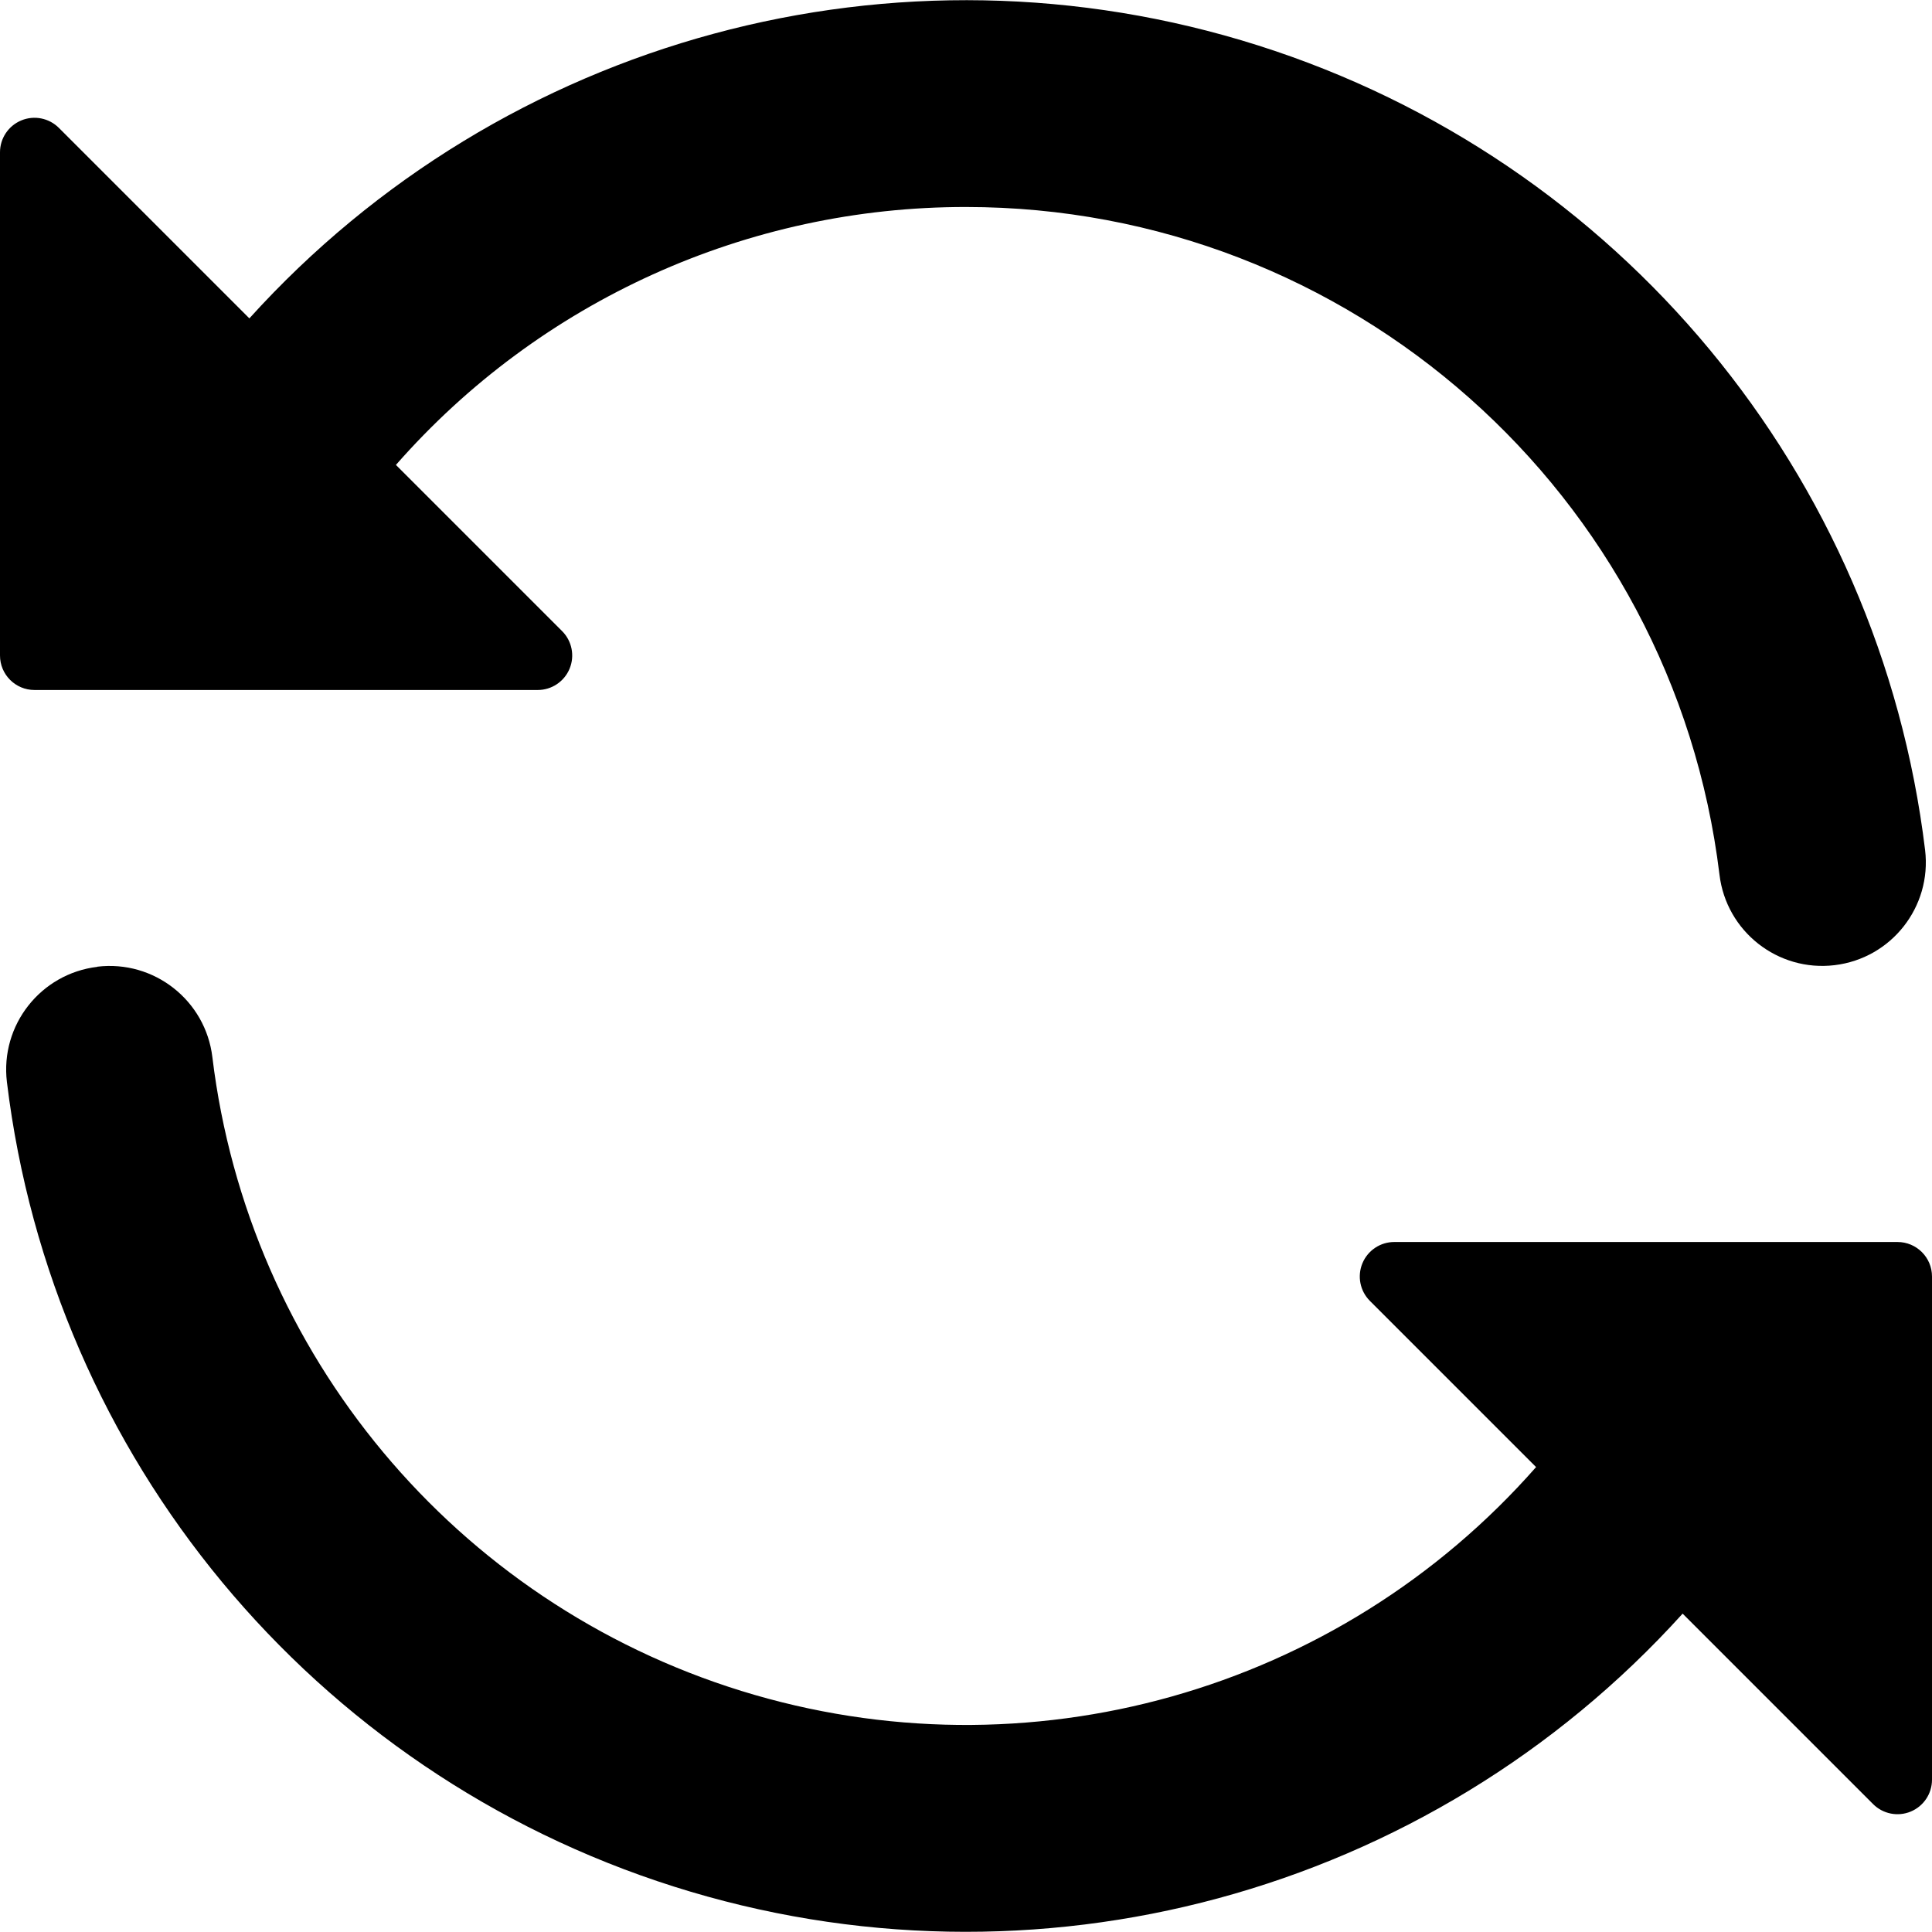
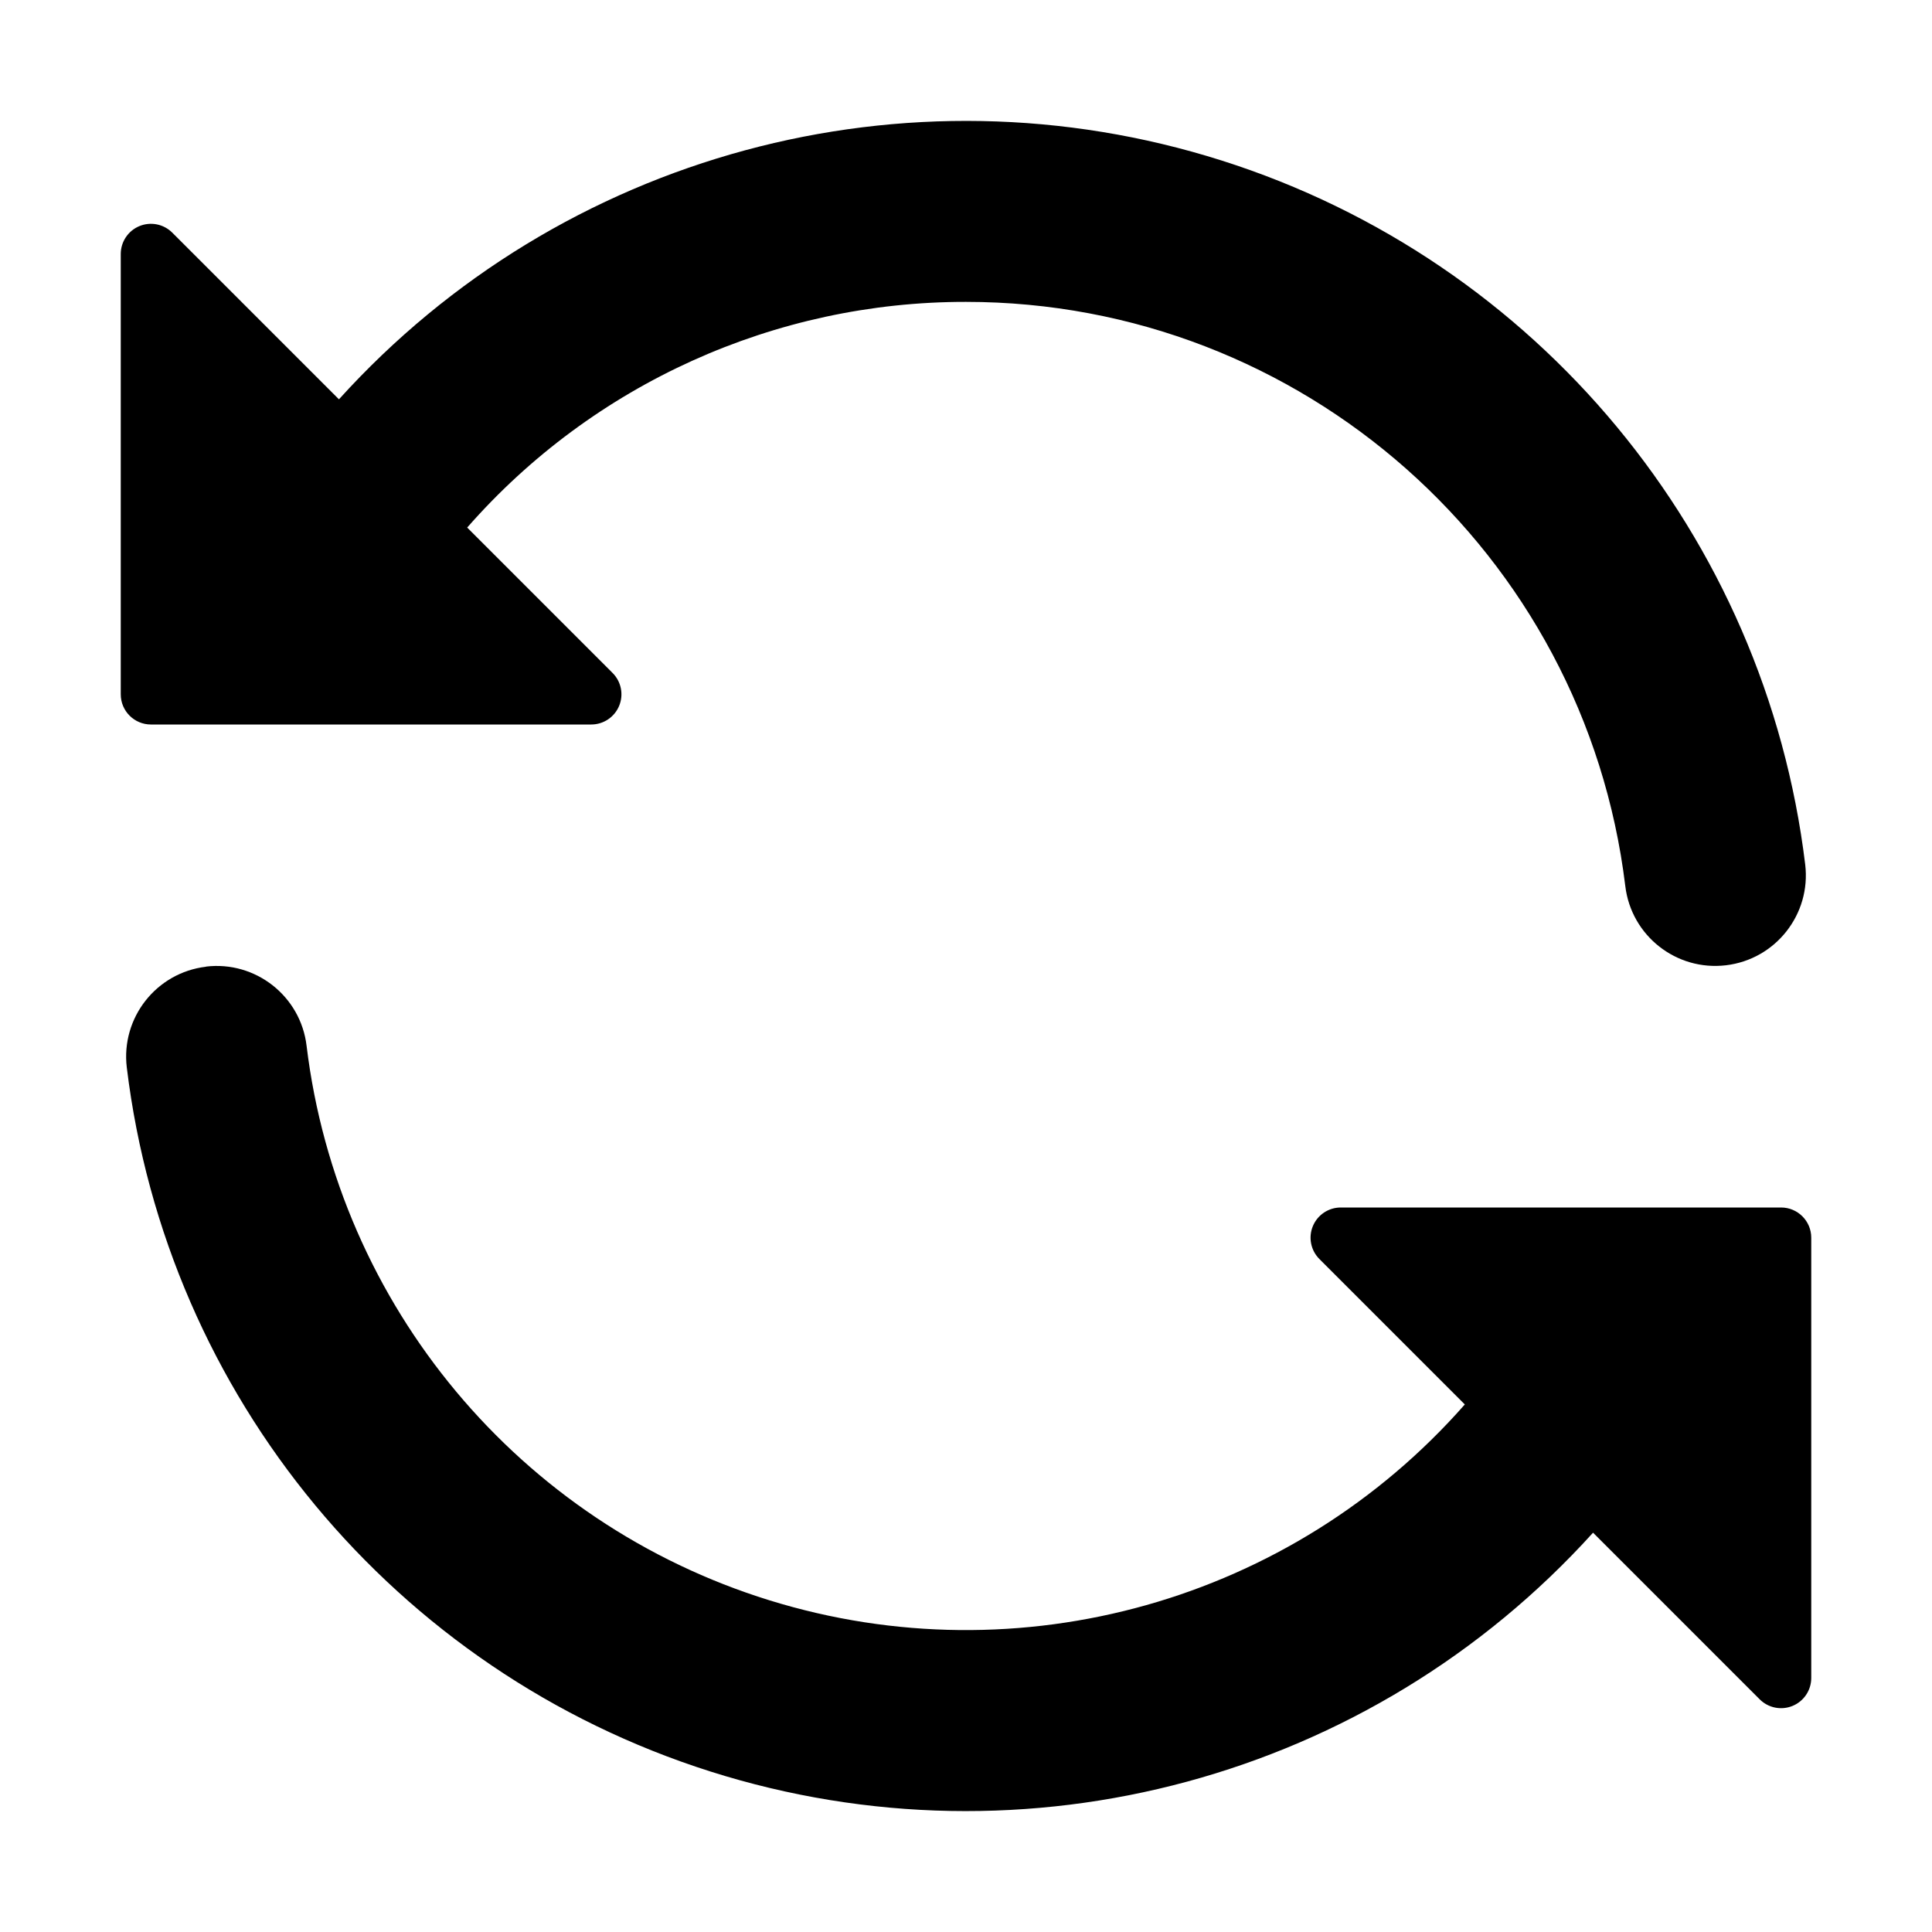
- <svg xmlns="http://www.w3.org/2000/svg" width="14" height="14" fill="none">
-   <path fill-rule="evenodd" clip-rule="evenodd" d="M7 1.5a5.487 5.487 0 00-4.131 1.869l1.204 1.204A.25.25 0 013.896 5H.25A.25.25 0 010 4.75V1.104A.25.25 0 01.427.927l1.38 1.38A7.001 7.001 0 0113.95 6.16a.75.75 0 11-1.49.178A5.501 5.501 0 007 1.5zM.705 7.005a.75.75 0 01.834.656 5.501 5.501 0 009.592 2.97L9.927 9.427A.25.25 0 0110.104 9h3.646a.25.25 0 01.25.25v3.646a.25.25 0 01-.427.177l-1.38-1.38A7.001 7.001 0 01.05 7.84a.75.75 0 01.656-.834l-.001-.001z" fill="#000" />
+ <svg xmlns="http://www.w3.org/2000/svg" width="16" height="16" viewBox="0 0 16 16">
+   <path fill-rule="evenodd" d="M8 2.5a5.487 5.487 0 00-4.131 1.869l1.204 1.204A.25.25 0 014.896 6H1.25A.25.25 0 011 5.75V2.104a.25.25 0 01.427-.177l1.38 1.38A7.001 7.001 0 0114.95 7.16a.75.75 0 11-1.49.178A5.501 5.501 0 008 2.5zM1.705 8.005a.75.75 0 01.834.656 5.501 5.501 0 009.592 2.97l-1.204-1.204a.25.25 0 01.177-.427h3.646a.25.25 0 01.25.25v3.646a.25.25 0 01-.427.177l-1.38-1.38A7.001 7.001 0 011.05 8.84a.75.75 0 01.656-.834z" />
</svg>
